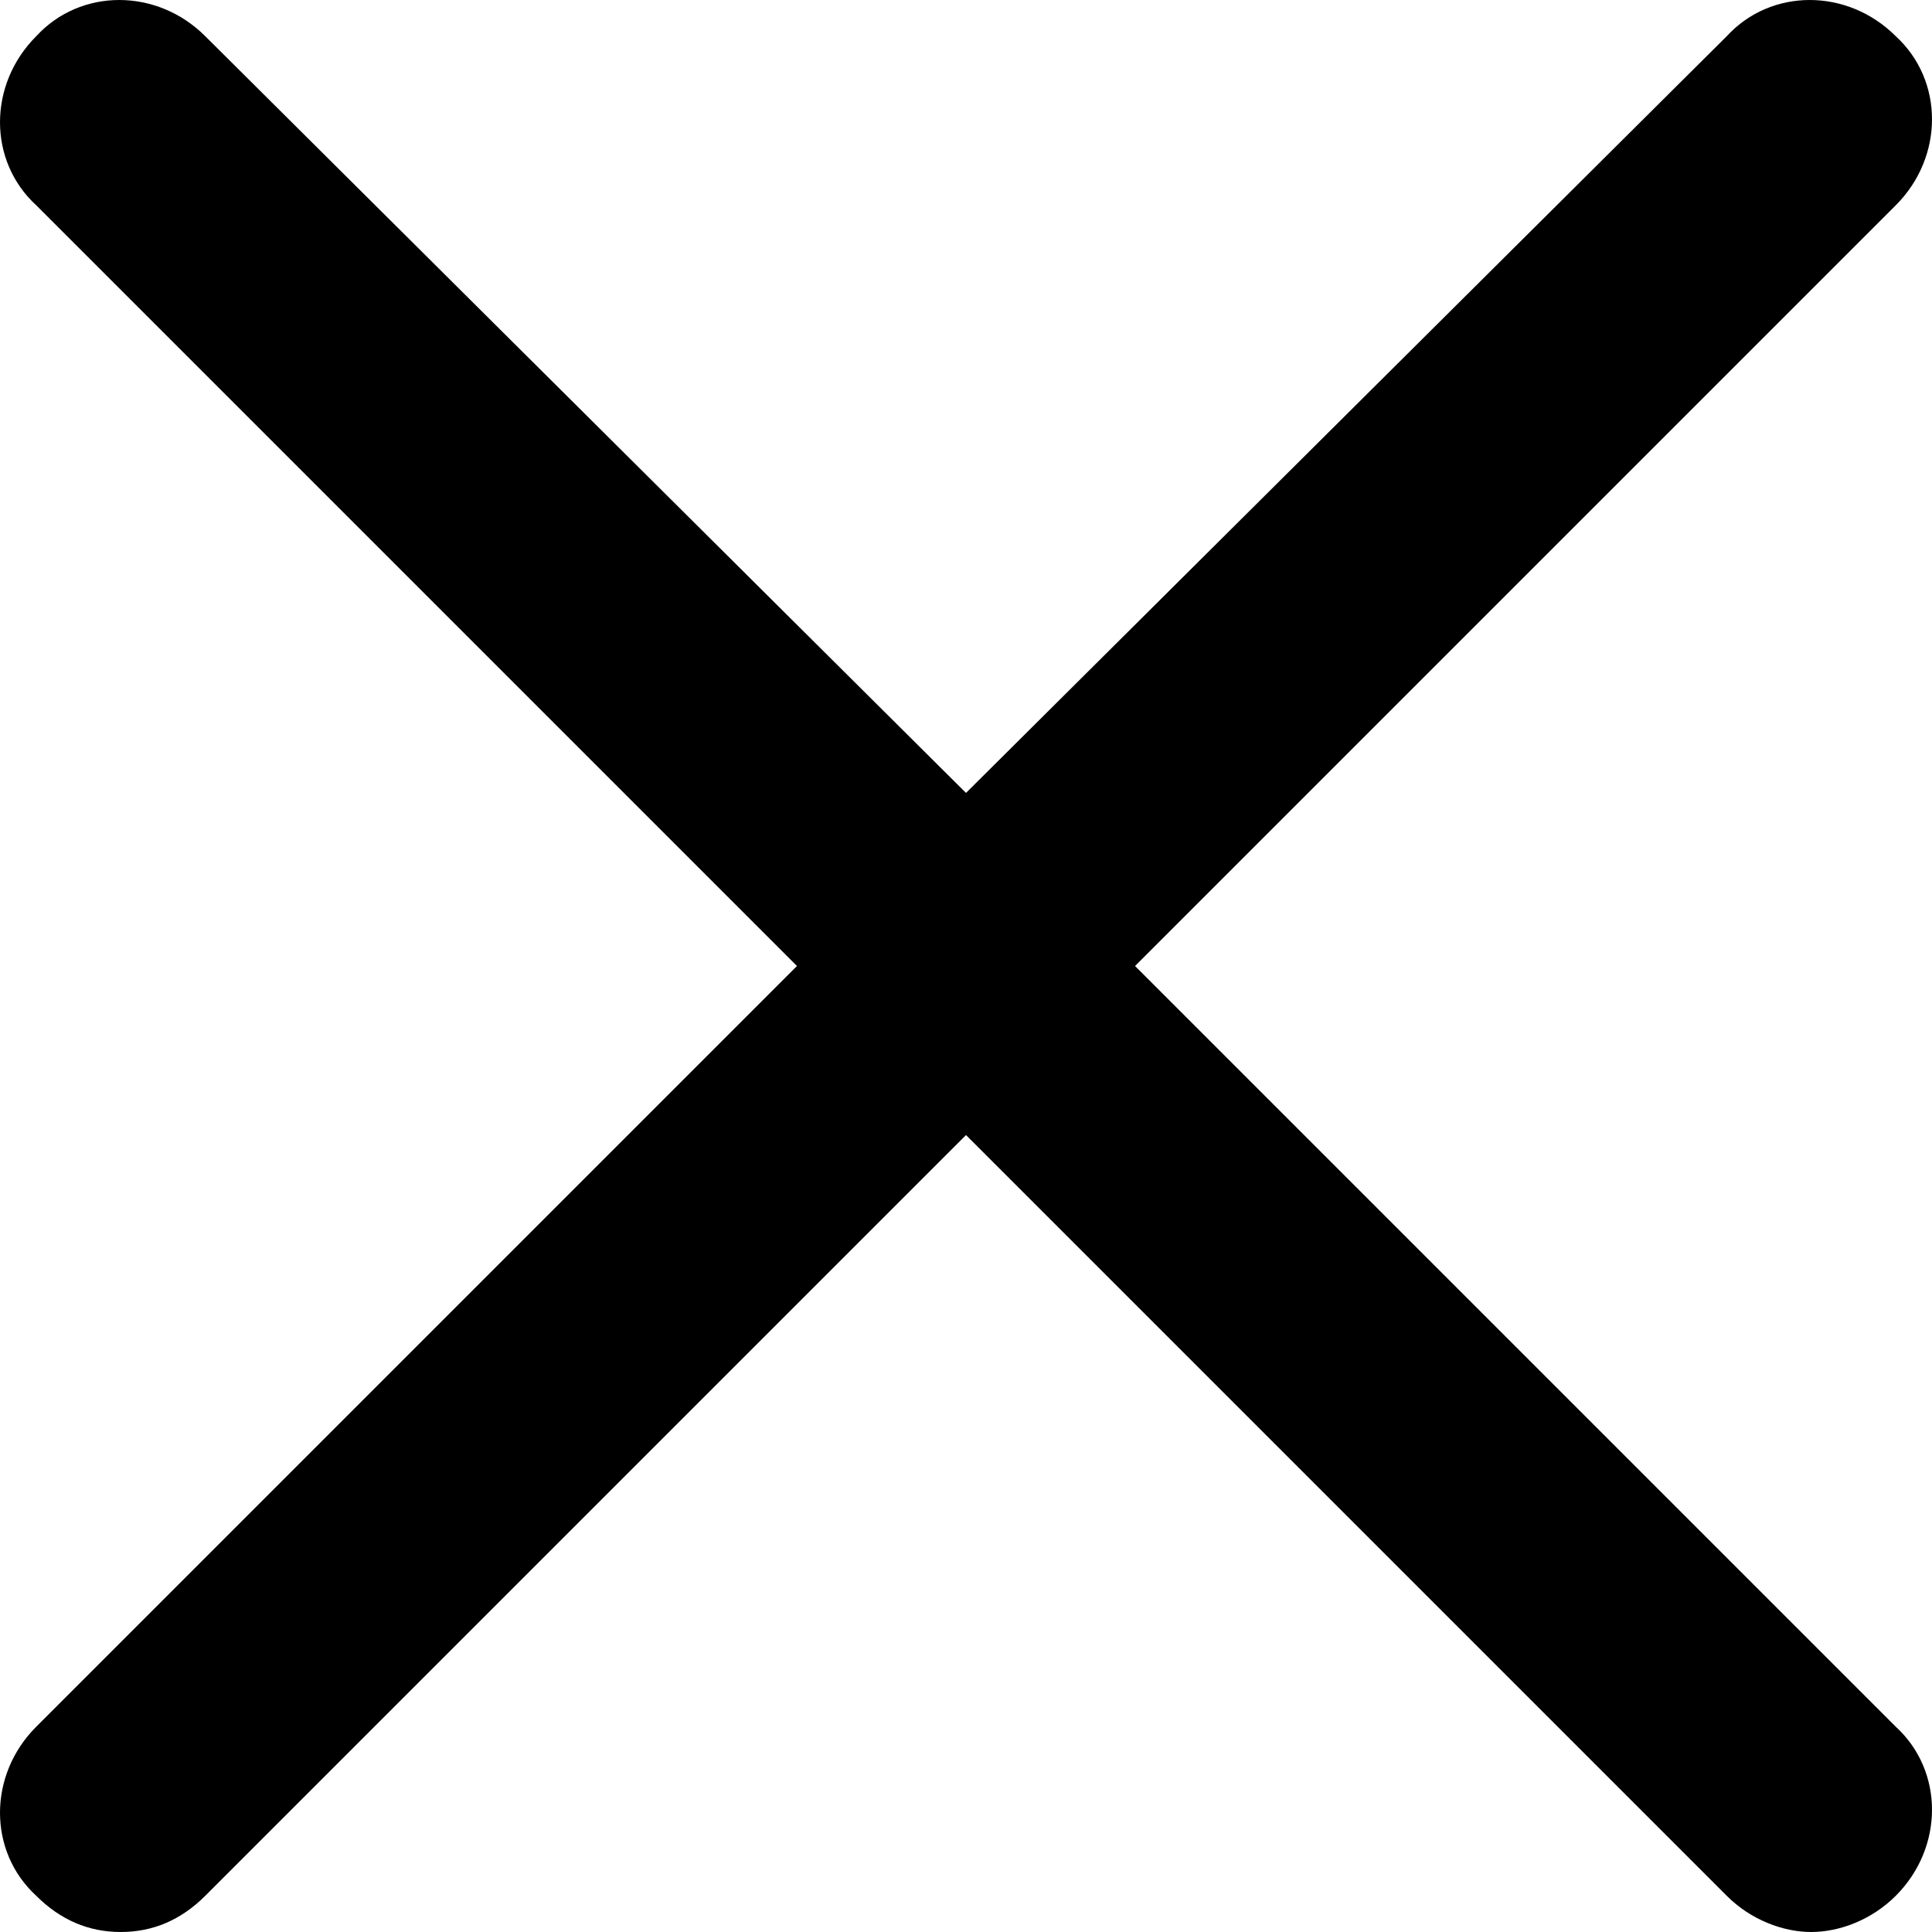
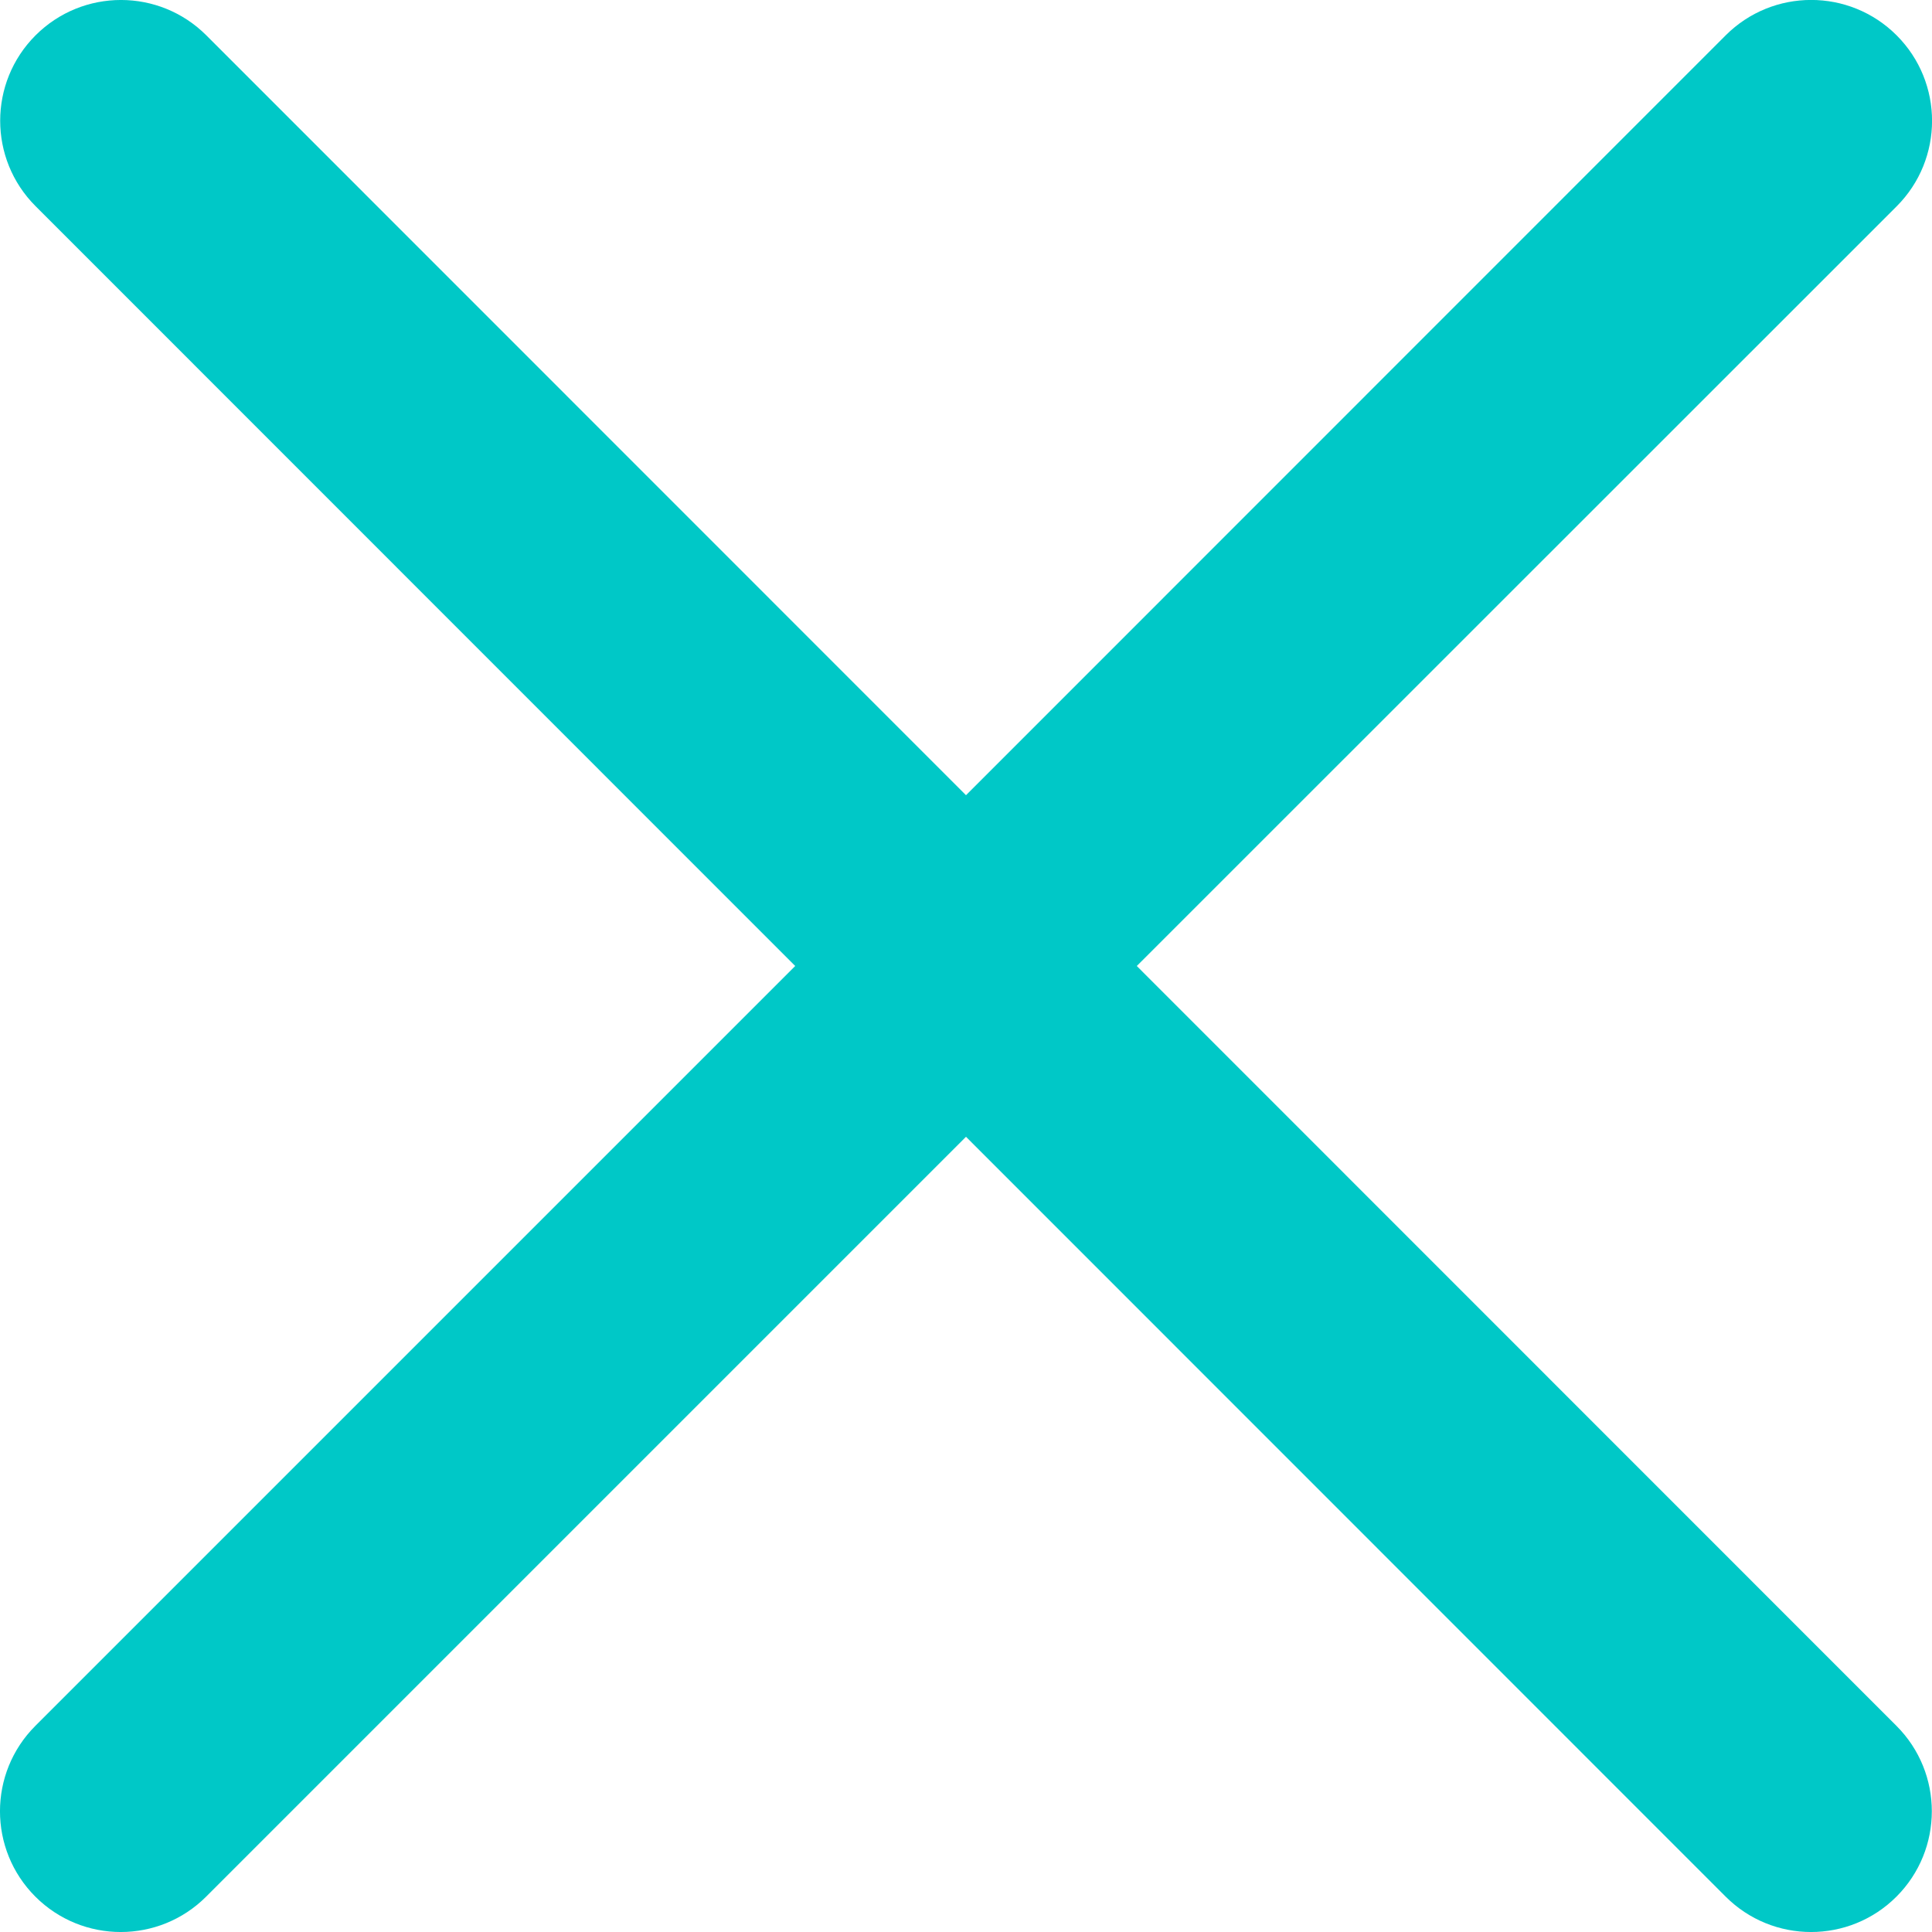
- <svg xmlns="http://www.w3.org/2000/svg" viewBox="0 0 48 48">
-   <path class="icon-close" d="M28.2 24L47.1 5.1c1.2-1.2 1.2-3.1 0-4.2 -1.2-1.2-3.1-1.2-4.2 0L24 19.7 5.1 0.9c-1.2-1.2-3.1-1.2-4.2 0 -1.2 1.2-1.2 3.1 0 4.2l18.9 18.9L0.9 42.9c-1.2 1.2-1.2 3.1 0 4.2C1.5 47.7 2.2 48 3 48s1.5-0.3 2.1-0.9l18.9-18.9L42.9 47.1c0.6 0.6 1.4 0.9 2.1 0.9s1.5-0.3 2.1-0.9c1.2-1.2 1.2-3.1 0-4.2L28.2 24z" />
+ <svg xmlns="http://www.w3.org/2000/svg" width="10" height="10" viewBox="0 0 10 10">
+   <defs>
+     <clipPath id="a">
+       <rect width="10" height="10" transform="translate(1162 362)" fill="#00c8c7" />
+     </clipPath>
+   </defs>
+   <g transform="translate(-1162 -362)" clip-path="url(#a)">
+     <g transform="translate(1162 362)">
+       <path d="M5.884,5,9.817,1.068A.625.625,0,0,0,8.932.183L5,4.116,1.068.183a.625.625,0,0,0-.884.884L4.116,5,.183,8.933a.625.625,0,1,0,.884.884L5,5.884,8.932,9.817a.625.625,0,0,0,.884-.884Z" transform="translate(0 0)" fill="#00c8c7" />
+     </g>
+   </g>
</svg>
